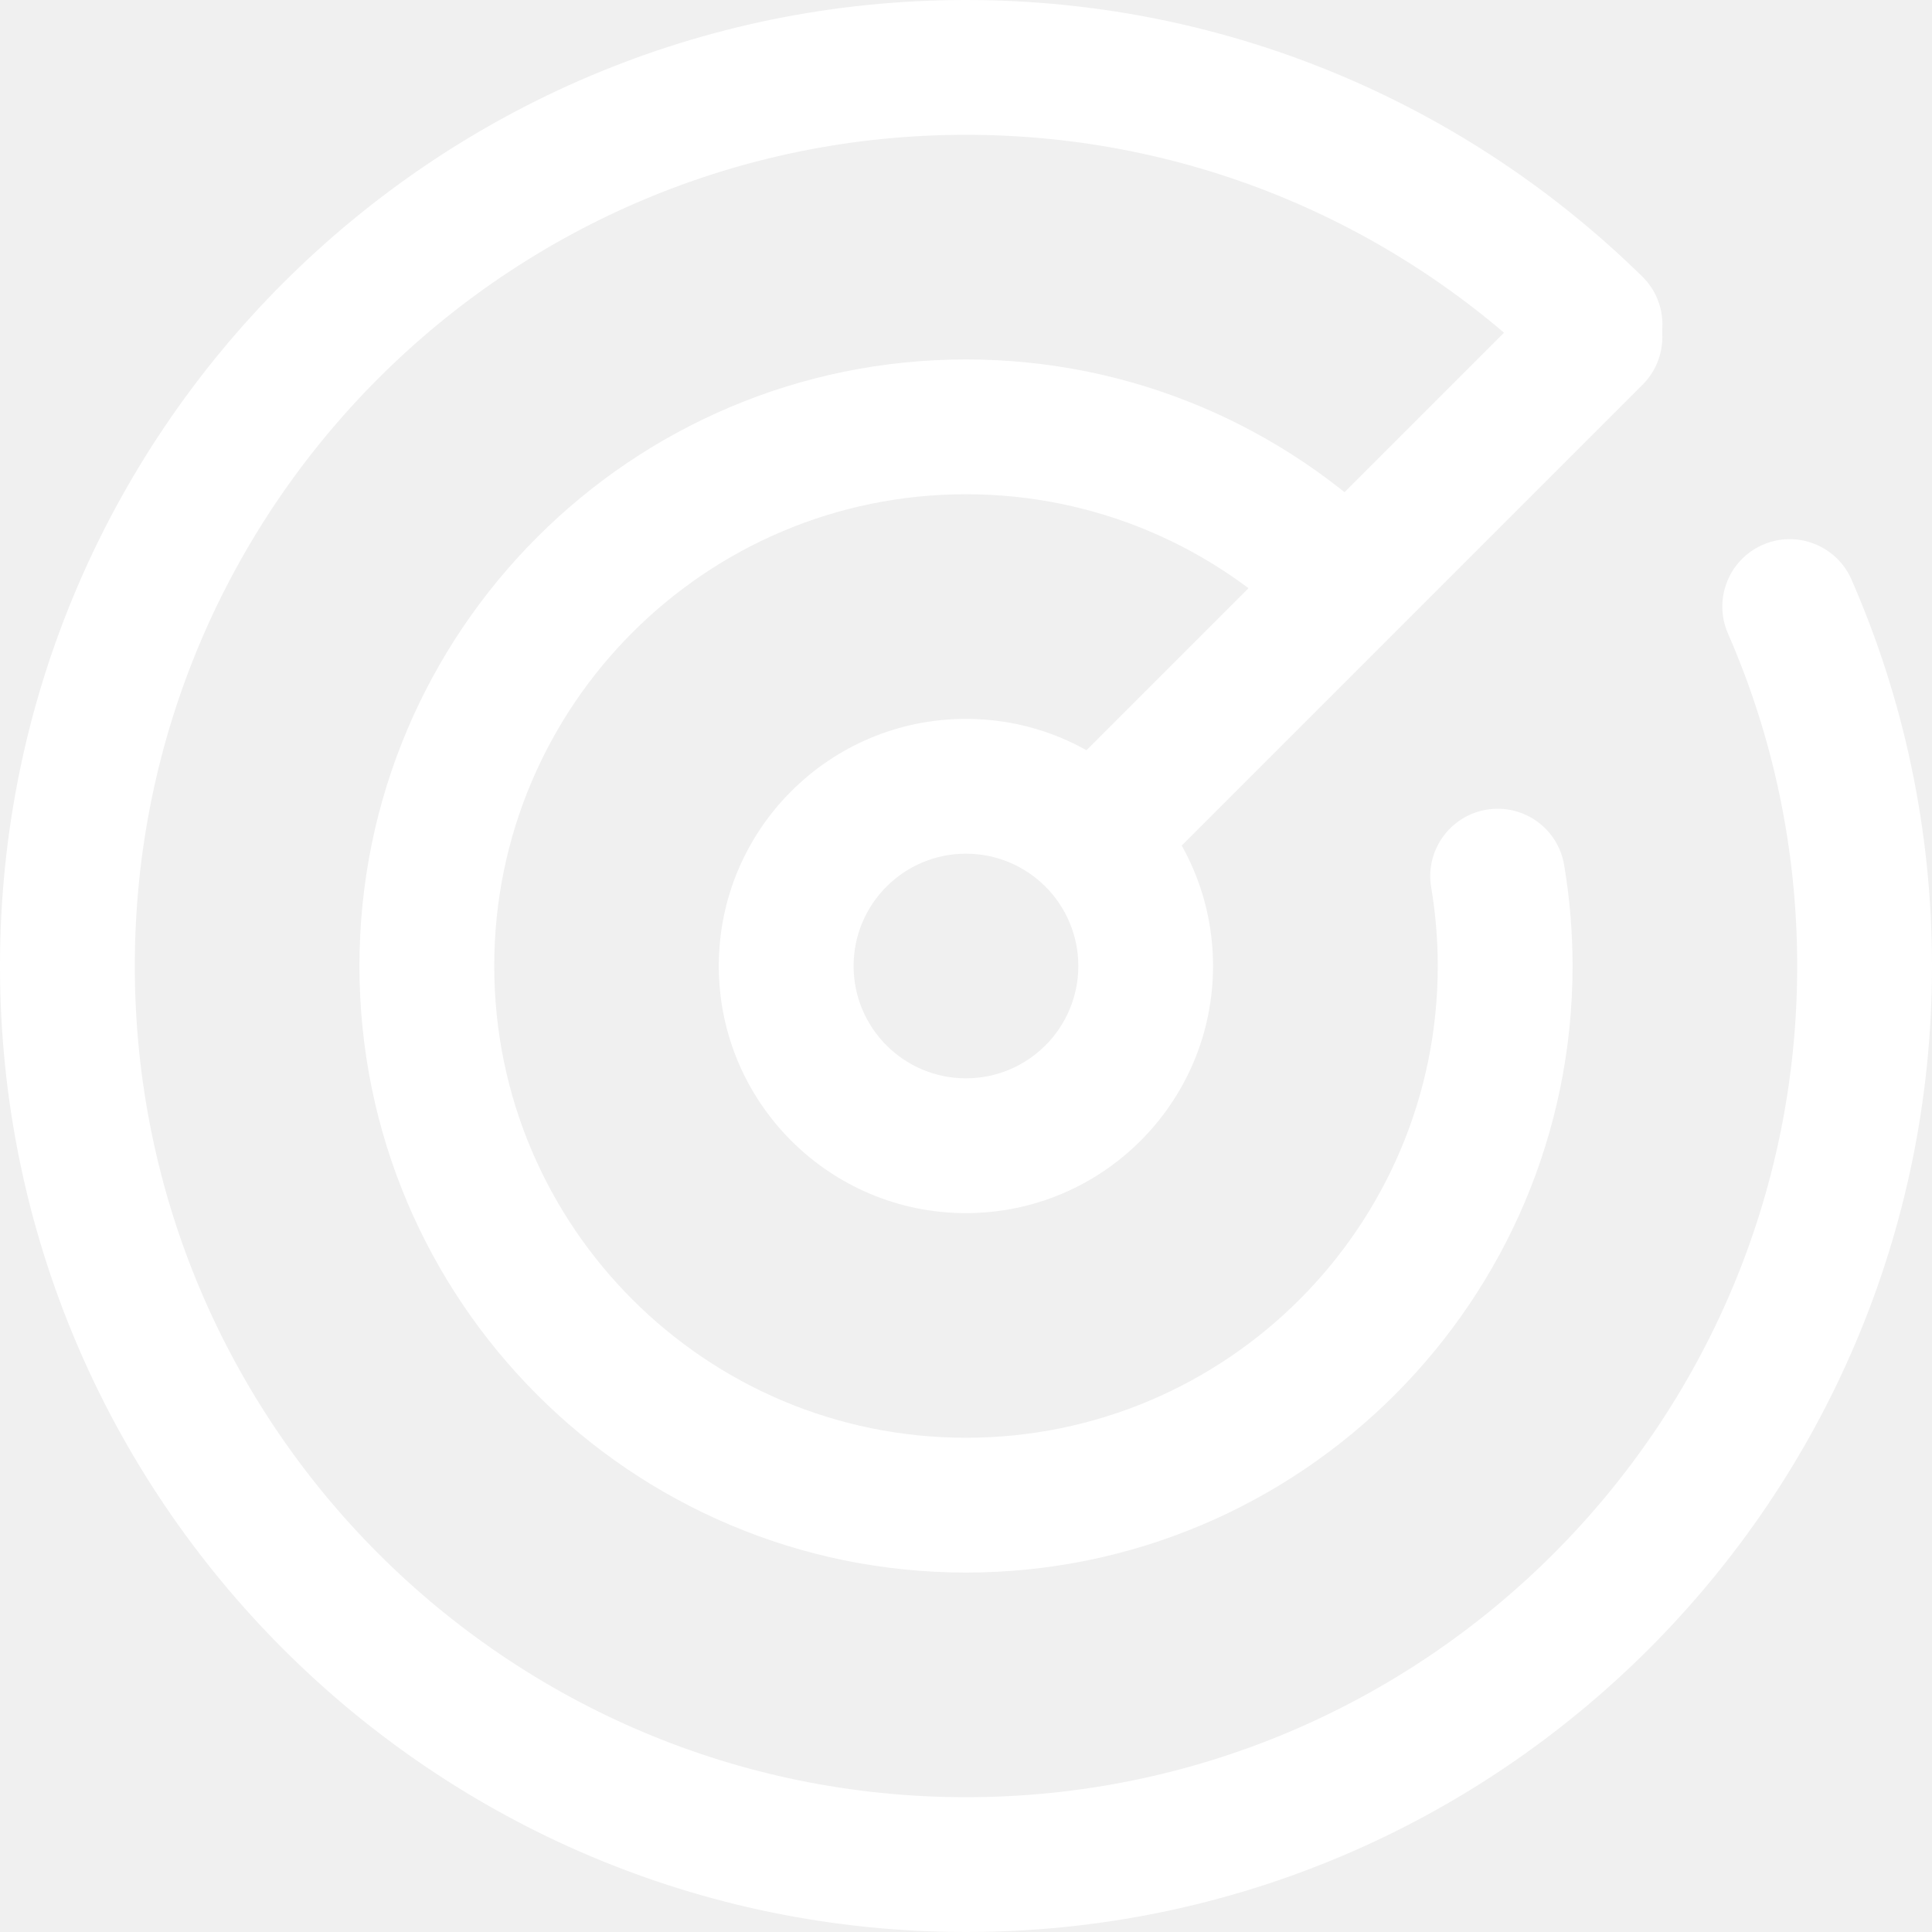
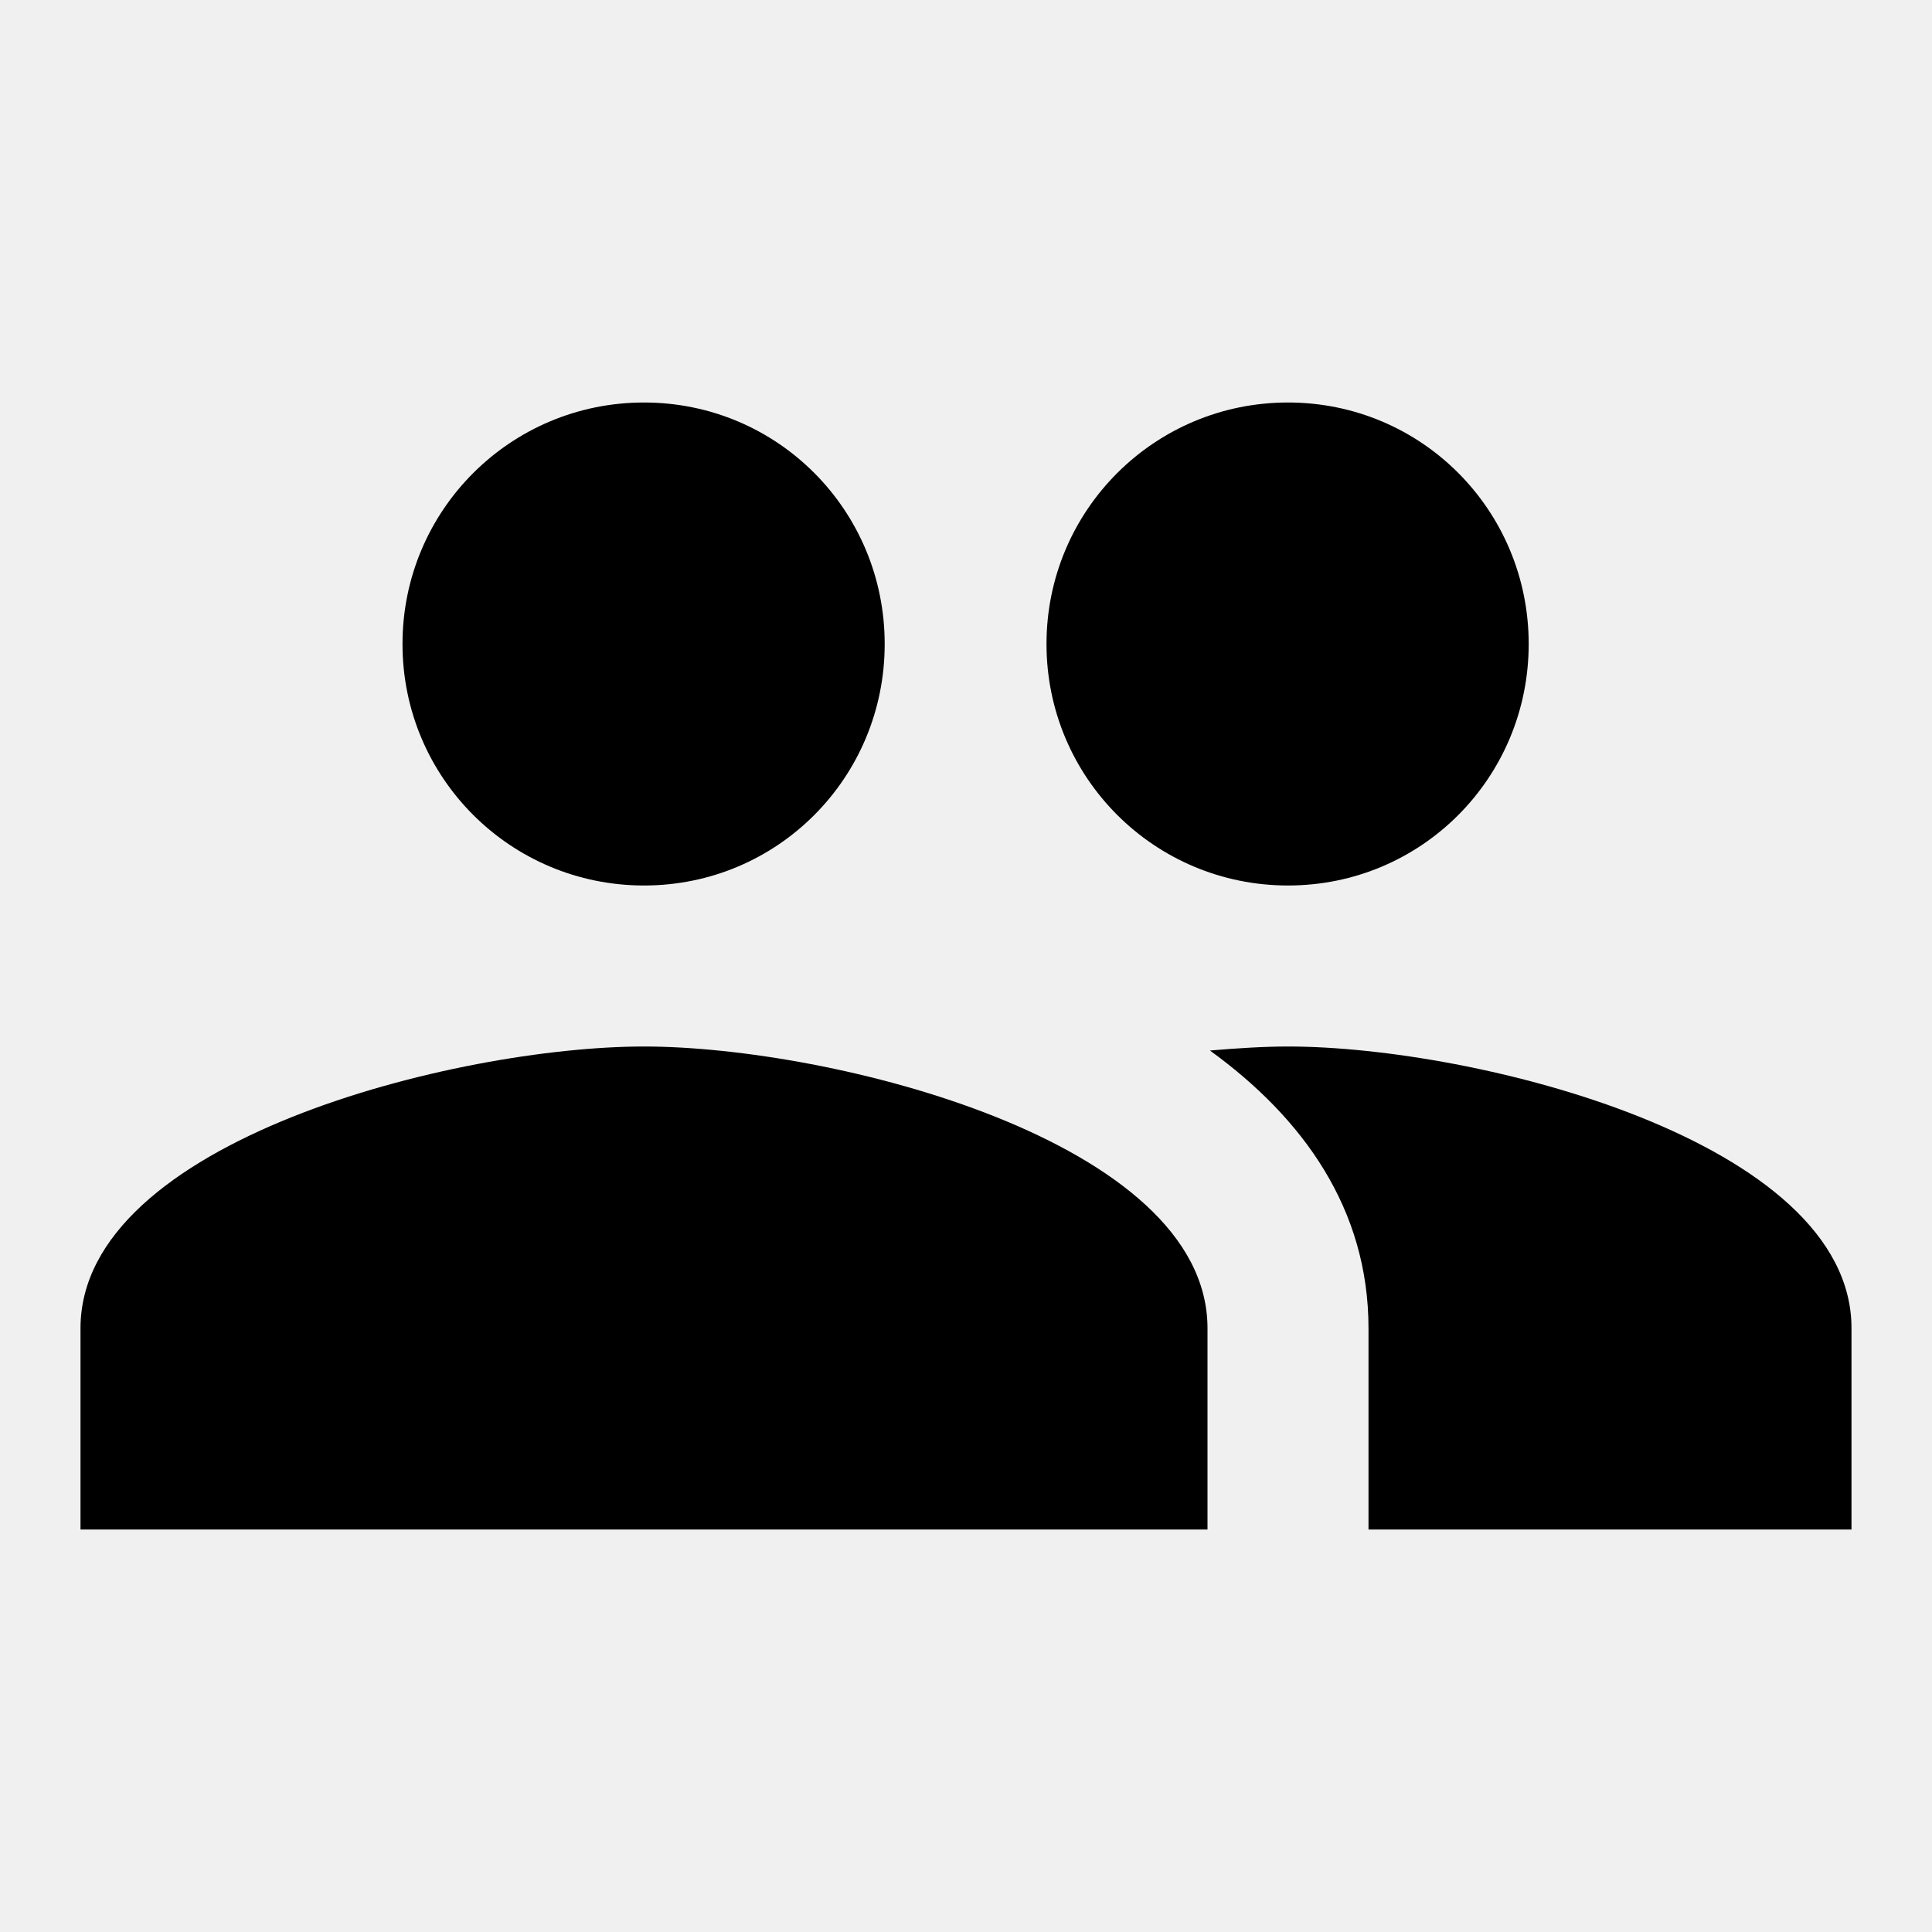
- <svg xmlns="http://www.w3.org/2000/svg" width="22" height="22" viewBox="0 0 22 22" fill="none">
-   <g id="Group">
-     <path id="Vector" fill-rule="evenodd" clip-rule="evenodd" d="M10.999 8.186C12.553 8.186 13.813 9.446 13.813 11C13.813 12.553 12.553 13.814 10.999 13.814C9.446 13.814 8.185 12.553 8.185 11C8.185 9.446 9.446 8.186 10.999 8.186ZM10.999 9.721C10.293 9.721 9.72 10.294 9.72 11C9.72 11.706 10.293 12.279 10.999 12.279C11.706 12.279 12.279 11.706 12.279 11C12.279 10.294 11.706 9.721 10.999 9.721Z" fill="white" />
-     <path id="Vector_2" fill-rule="evenodd" clip-rule="evenodd" d="M16.297 10.104C16.227 9.686 16.509 9.29 16.927 9.22C17.345 9.15 17.741 9.431 17.811 9.85C17.874 10.223 17.907 10.608 17.907 11C17.907 14.812 14.811 17.907 11 17.907C7.188 17.907 4.093 14.812 4.093 11C4.093 7.188 7.188 4.093 11 4.093C12.901 4.093 14.624 4.863 15.874 6.108C16.173 6.407 16.174 6.893 15.876 7.192C15.577 7.493 15.091 7.493 14.79 7.194C13.819 6.226 12.478 5.628 11 5.628C8.034 5.628 5.628 8.035 5.628 11C5.628 13.966 8.034 16.372 11 16.372C13.965 16.372 16.372 13.966 16.372 11C16.372 10.695 16.346 10.395 16.297 10.104L16.297 10.104Z" fill="white" />
-     <path id="Vector_3" fill-rule="evenodd" clip-rule="evenodd" d="M19.677 7.215C19.507 6.826 19.684 6.374 20.072 6.204C20.46 6.034 20.913 6.211 21.083 6.599C21.673 7.947 22 9.435 22 11C22 17.071 17.071 22 11 22C4.929 22 -6.10352e-05 17.071 -6.10352e-05 11C-6.10352e-05 4.929 4.929 0 11 0C13.997 0 16.715 1.201 18.7 3.148C19.003 3.444 19.007 3.93 18.71 4.232C18.415 4.535 17.927 4.54 17.625 4.244C15.918 2.569 13.578 1.535 11 1.535C5.776 1.535 1.535 5.776 1.535 11C1.535 16.224 5.776 20.465 11 20.465C16.224 20.465 20.465 16.224 20.465 11C20.465 9.655 20.184 8.374 19.677 7.215L19.677 7.215Z" fill="white" />
-     <path id="Vector_4" fill-rule="evenodd" clip-rule="evenodd" d="M13.077 10.008C12.778 10.307 12.291 10.307 11.992 10.008C11.692 9.709 11.692 9.221 11.992 8.923L17.62 3.295C17.919 2.995 18.406 2.995 18.705 3.295C19.004 3.594 19.004 4.081 18.705 4.38L13.077 10.008Z" fill="white" />
+ <svg xmlns="http://www.w3.org/2000/svg" width="24" height="24" viewBox="0 0 24 24">
+   <g id="Icon">
+     <path id="Vector" d="M16 11C17.66 11 18.99 9.66 18.99 8C18.99 6.34 17.66 5 16 5C14.34 5 13 6.34 13 8C13 9.66 14.34 11 16 11ZM8 11C9.66 11 10.99 9.66 10.99 8C10.99 6.34 9.66 5 8 5C6.34 5 5 6.34 5 8C5 9.66 6.34 11 8 11ZM8 13C5.67 13 1 14.17 1 16.5V19H15V16.5C15 14.17 10.33 13 8 13ZM16 13C15.71 13 15.38 13.02 15.03 13.05C16.19 13.89 17 15.02 17 16.5V19H23V16.5C23 14.17 18.33 13 16 13Z" />
  </g>
</svg>
